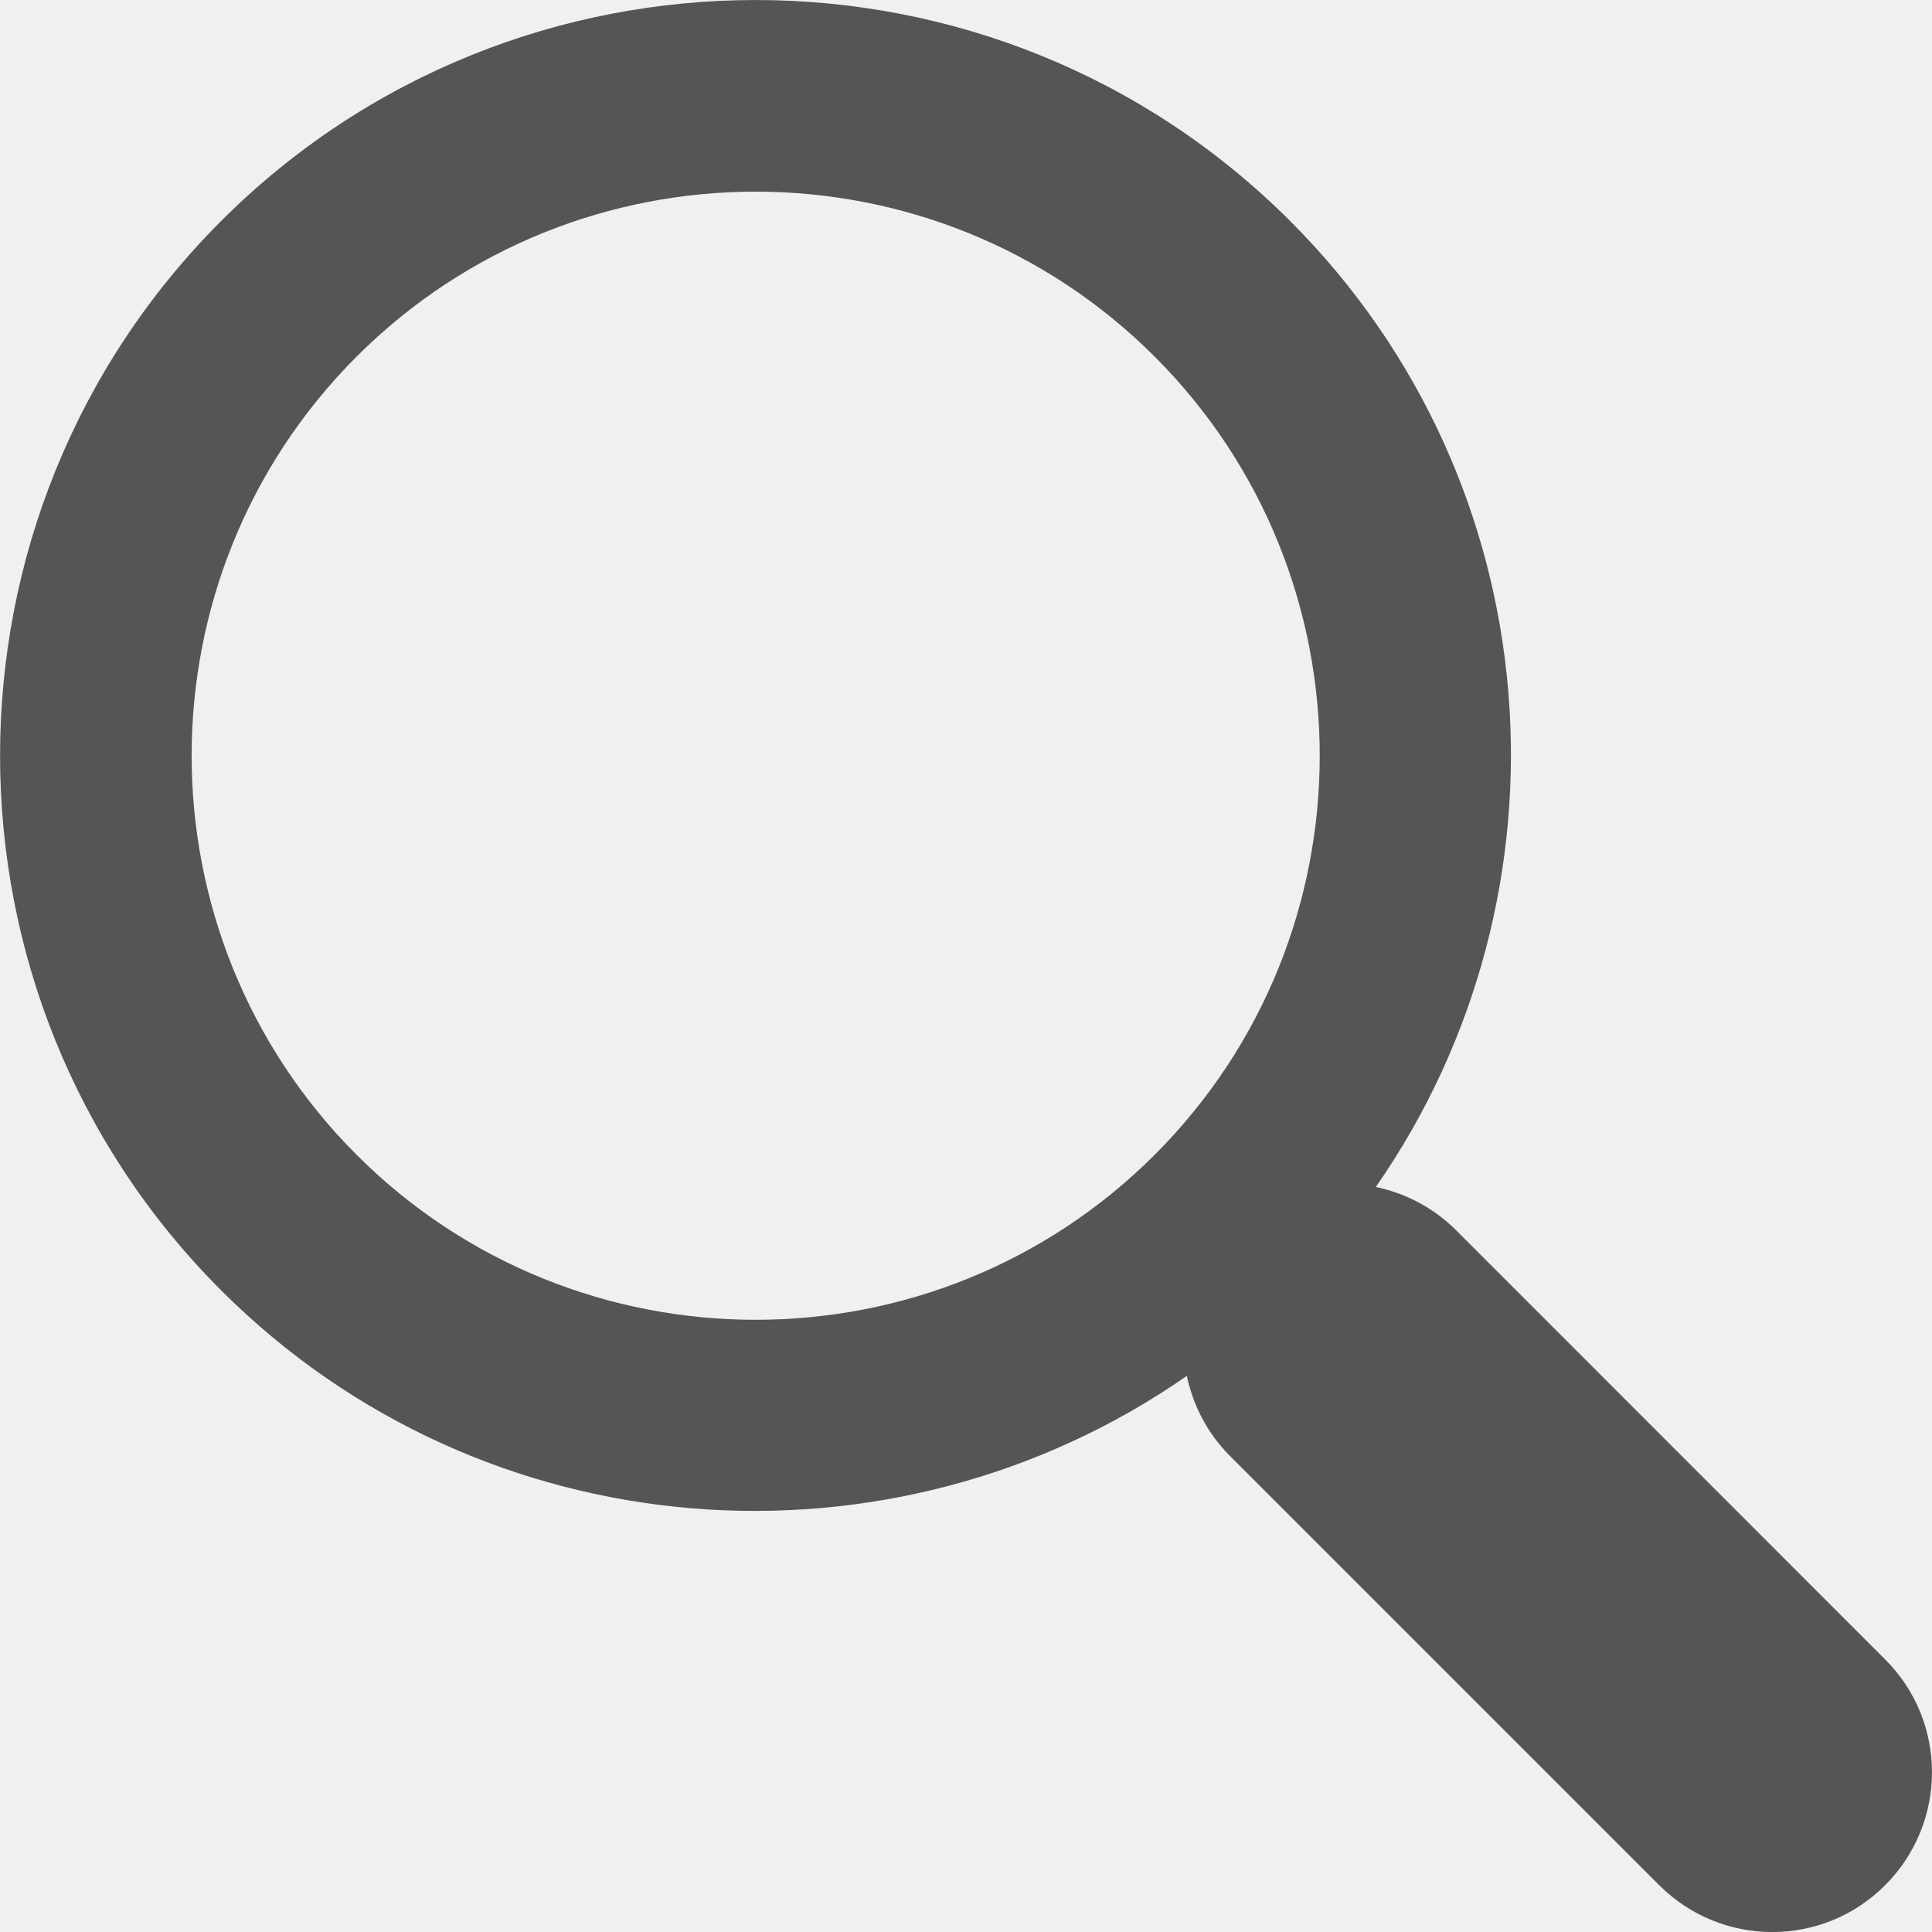
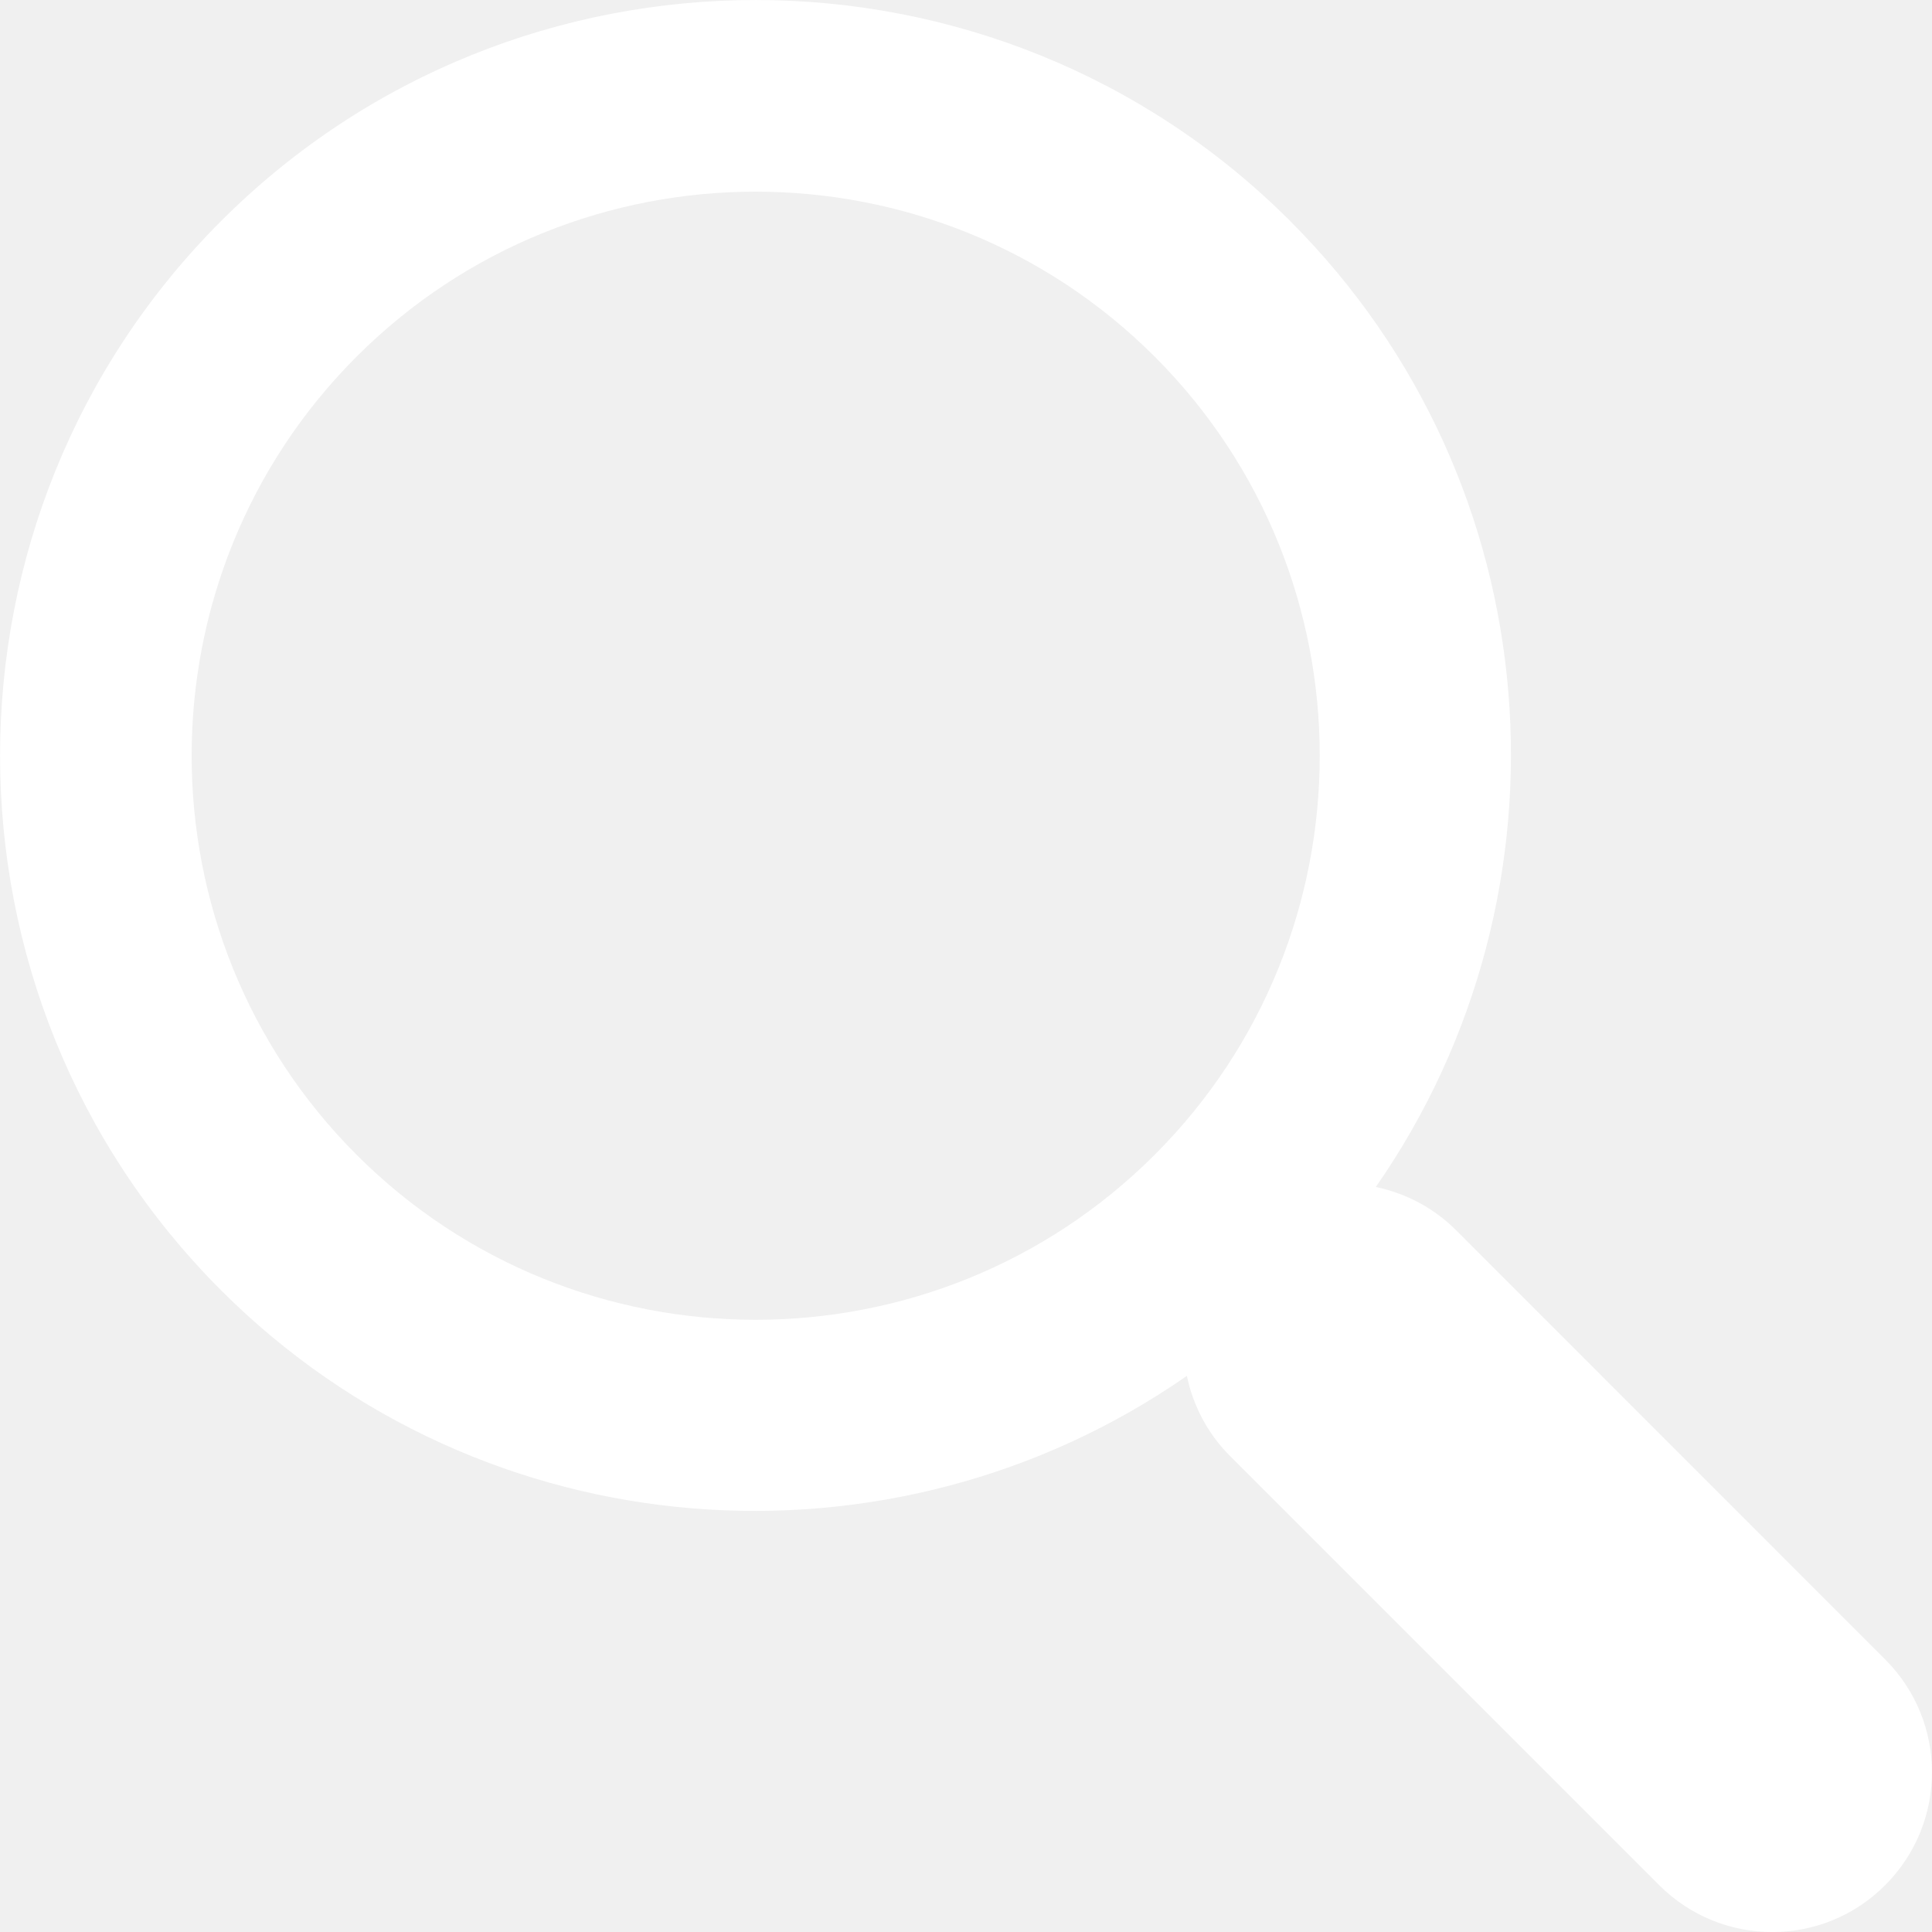
<svg xmlns="http://www.w3.org/2000/svg" version="1.1" id="Capa_1" x="0px" y="0px" width="30.239px" height="30.239px" viewBox="0 0 30.239 30.239" style="enable-background:new 0 0 30.239 30.239;" xml:space="preserve">
  <g>
-     <path fill="#555" d="M20.194,3.46c-4.613-4.613-12.121-4.613-16.734,0c-4.612,4.614-4.612,12.121,0,16.735   c4.108,4.107,10.506,4.547,15.116,1.34c0.097,0.459,0.319,0.897,0.676,1.254l6.718,6.718c0.979,0.977,2.561,0.977,3.535,0   c0.978-0.978,0.978-2.56,0-3.535l-6.718-6.72c-0.355-0.354-0.794-0.577-1.253-0.674C24.743,13.967,24.303,7.57,20.194,3.46z    M18.073,18.074c-3.444,3.444-9.049,3.444-12.492,0c-3.442-3.444-3.442-9.048,0-12.492c3.443-3.443,9.048-3.443,12.492,0   C21.517,9.026,21.517,14.63,18.073,18.074z" />
+     <path fill="#fff" d="M20.194,3.46c-4.613-4.613-12.121-4.613-16.734,0c-4.612,4.614-4.612,12.121,0,16.735   c4.108,4.107,10.506,4.547,15.116,1.34c0.097,0.459,0.319,0.897,0.676,1.254l6.718,6.718c0.979,0.977,2.561,0.977,3.535,0   c0.978-0.978,0.978-2.56,0-3.535l-6.718-6.72c-0.355-0.354-0.794-0.577-1.253-0.674C24.743,13.967,24.303,7.57,20.194,3.46z    M18.073,18.074c-3.444,3.444-9.049,3.444-12.492,0c-3.442-3.444-3.442-9.048,0-12.492c3.443-3.443,9.048-3.443,12.492,0   C21.517,9.026,21.517,14.63,18.073,18.074z" />
  </g>
  <g>
</g>
  <g>
</g>
  <g>
</g>
  <g>
</g>
  <g>
</g>
  <g>
</g>
  <g>
</g>
  <g>
</g>
  <g>
</g>
  <g>
</g>
  <g>
</g>
  <g>
</g>
  <g>
</g>
  <g>
</g>
  <g>
</g>
</svg>
